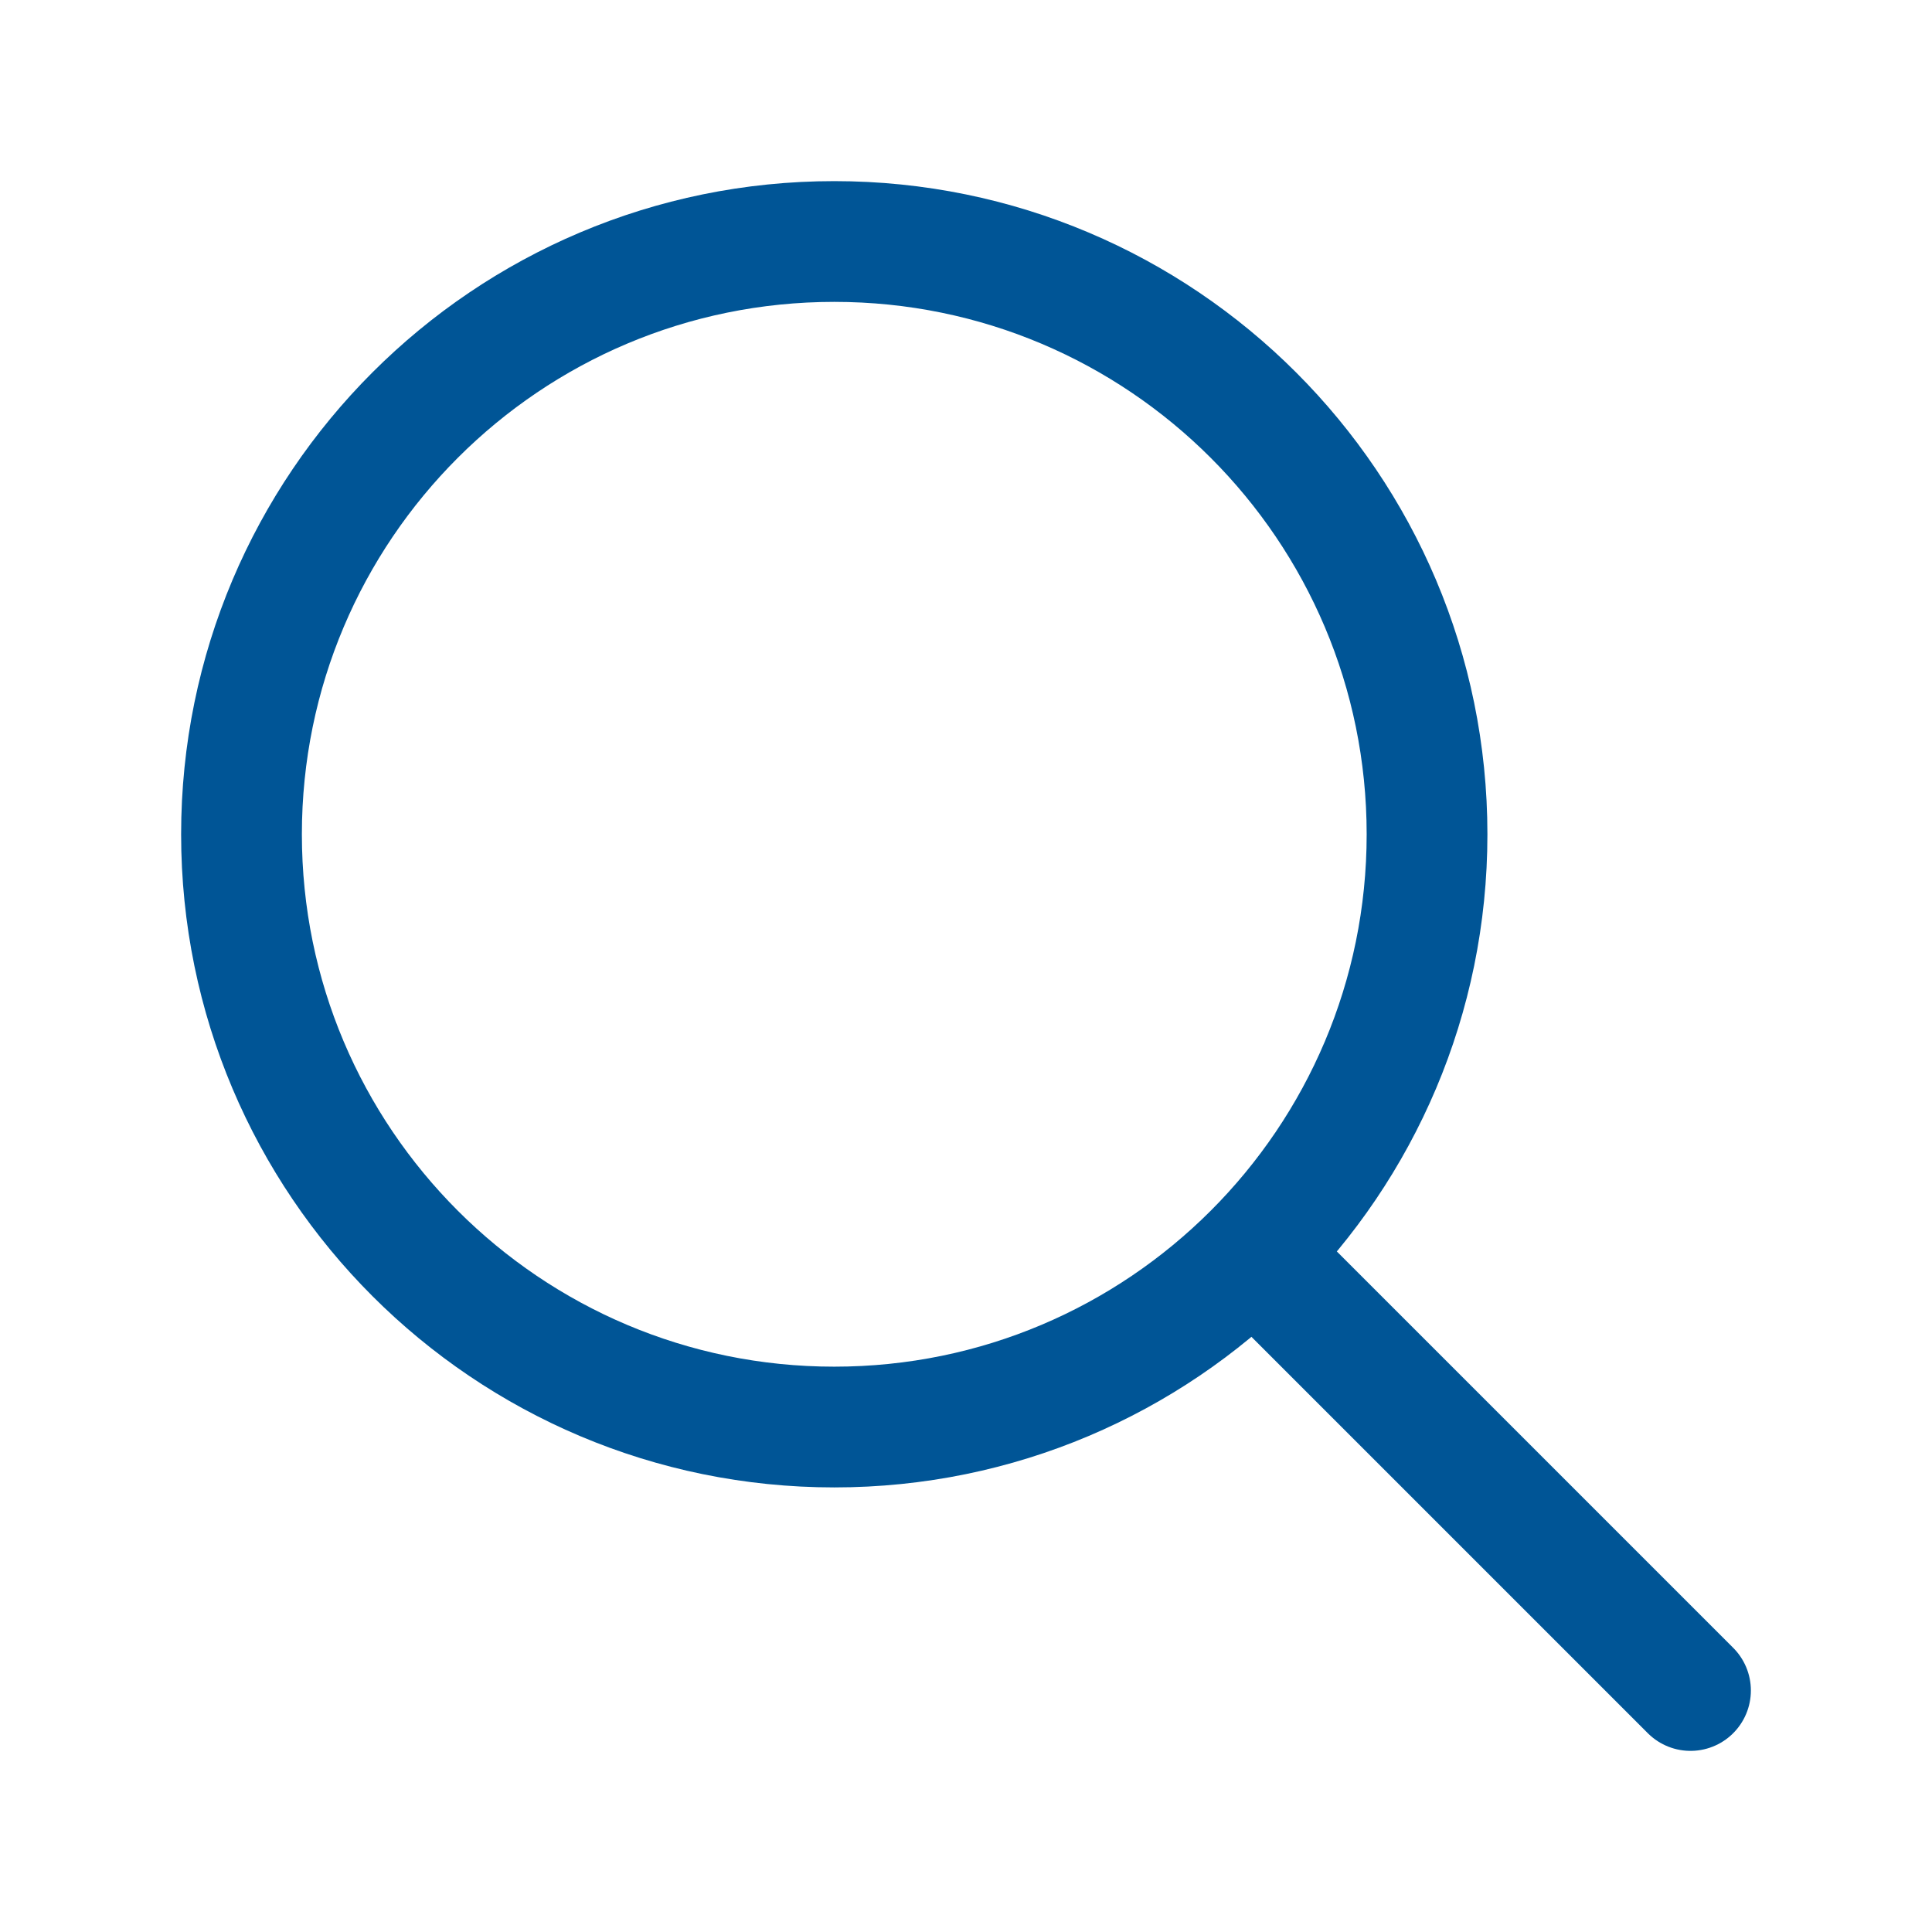
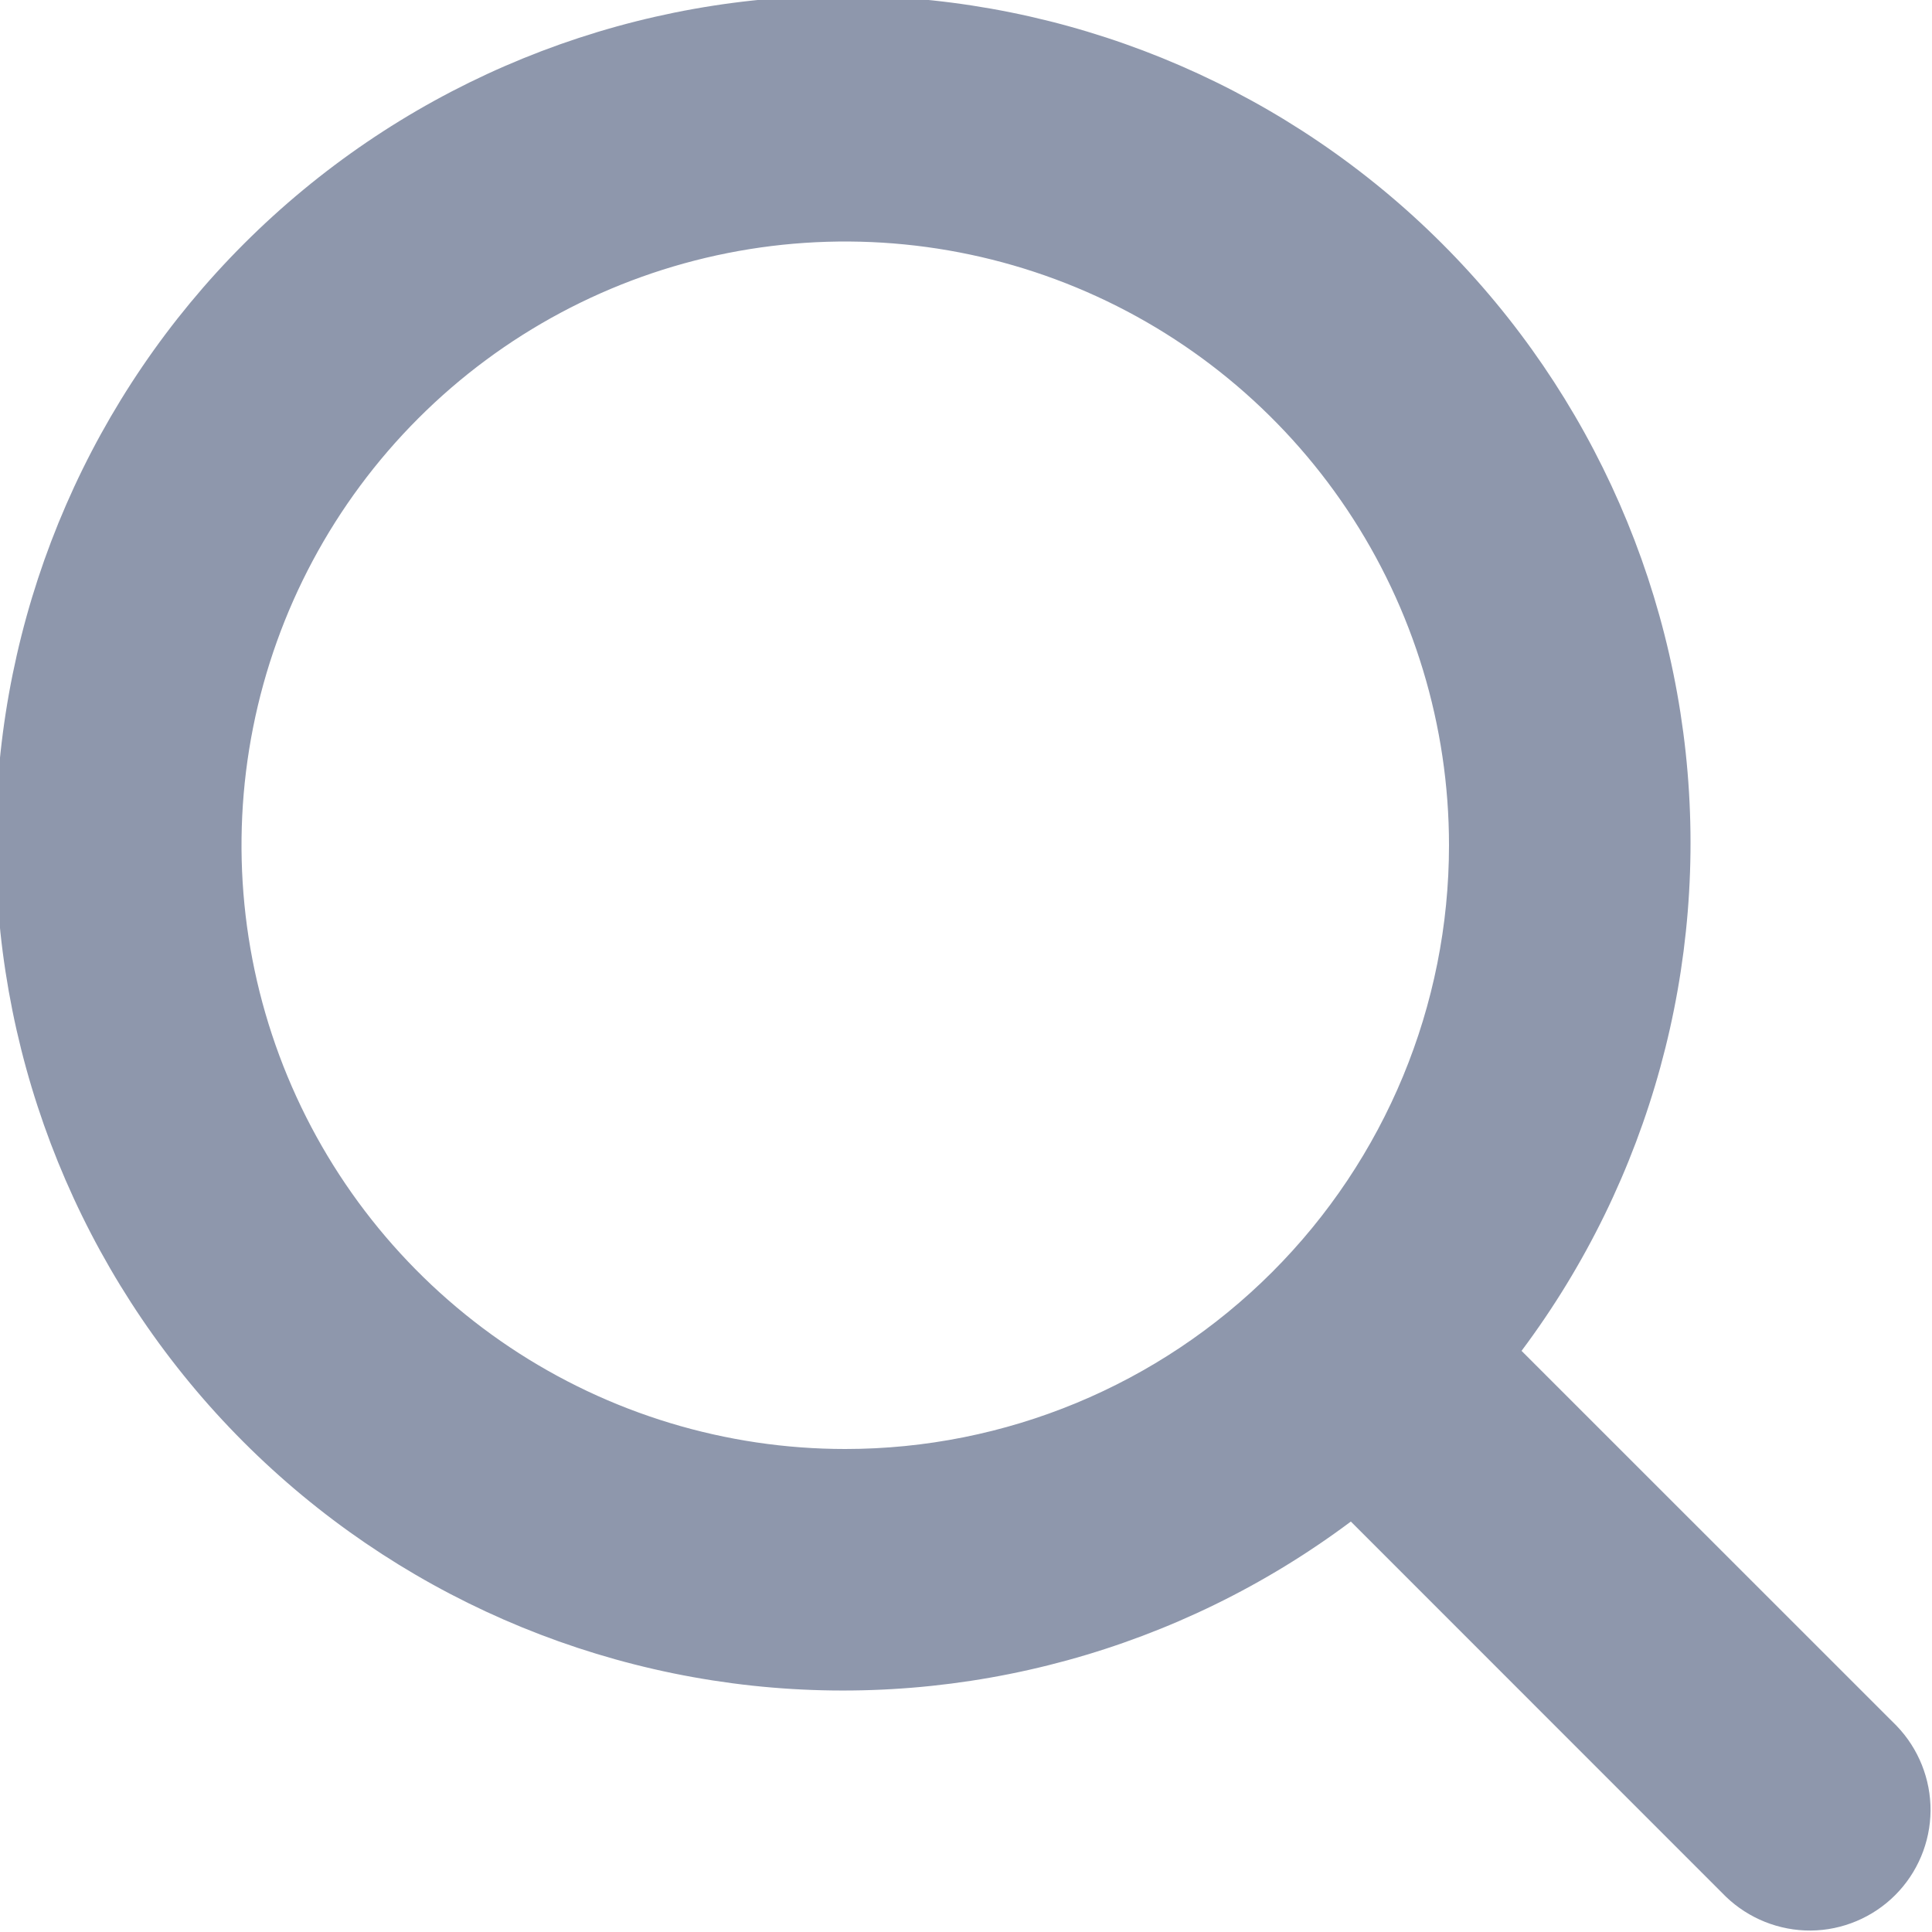
- <svg xmlns="http://www.w3.org/2000/svg" width="512" height="512" viewBox="0 0 512 512">
-   <path d="M221.09,64A157.09,157.09,0,1,0,378.18,221.09,157.1,157.1,0,0,0,221.09,64Z" style="fill:none;stroke:#005596;stroke-miterlimit:10;stroke-width:32px" />
-   <line x1="338.29" y1="338.29" x2="448" y2="448" style="fill:none;stroke:#005596;stroke-linecap:round;stroke-miterlimit:10;stroke-width:32px" />
+ <svg xmlns="http://www.w3.org/2000/svg" width="20" height="20" viewBox="0 0 20 20" fill="none">
+   <path fill-rule="evenodd" clip-rule="evenodd" d="M19.634 17.866L15.751 13.984C17.08 12.208 17.687 9.994 17.45 7.789C17.212 5.583 16.148 3.55 14.472 2.097C12.795 0.645 10.631 -0.119 8.414 -0.039C6.197 0.04 4.093 0.956 2.525 2.524C0.956 4.093 0.04 6.197 -0.039 8.414C-0.118 10.631 0.645 12.795 2.097 14.472C3.55 16.148 5.583 17.212 7.789 17.45C9.994 17.687 12.208 17.08 13.984 15.751L17.866 19.634C18.102 19.861 18.418 19.987 18.745 19.985C19.073 19.982 19.387 19.85 19.619 19.618C19.85 19.387 19.982 19.073 19.985 18.745C19.987 18.418 19.861 18.102 19.634 17.866ZM8.75 15C7.514 15 6.305 14.633 5.278 13.947C4.25 13.26 3.449 12.284 2.976 11.142C2.503 10 2.379 8.743 2.62 7.531C2.861 6.318 3.456 5.205 4.331 4.33C5.205 3.456 6.318 2.861 7.531 2.62C8.743 2.379 10 2.503 11.142 2.976C12.284 3.449 13.26 4.25 13.947 5.278C14.633 6.305 15 7.514 15 8.75C15 10.408 14.341 11.997 13.169 13.169C11.997 14.341 10.408 15 8.75 15Z" fill="#8E97AC" />
</svg>
